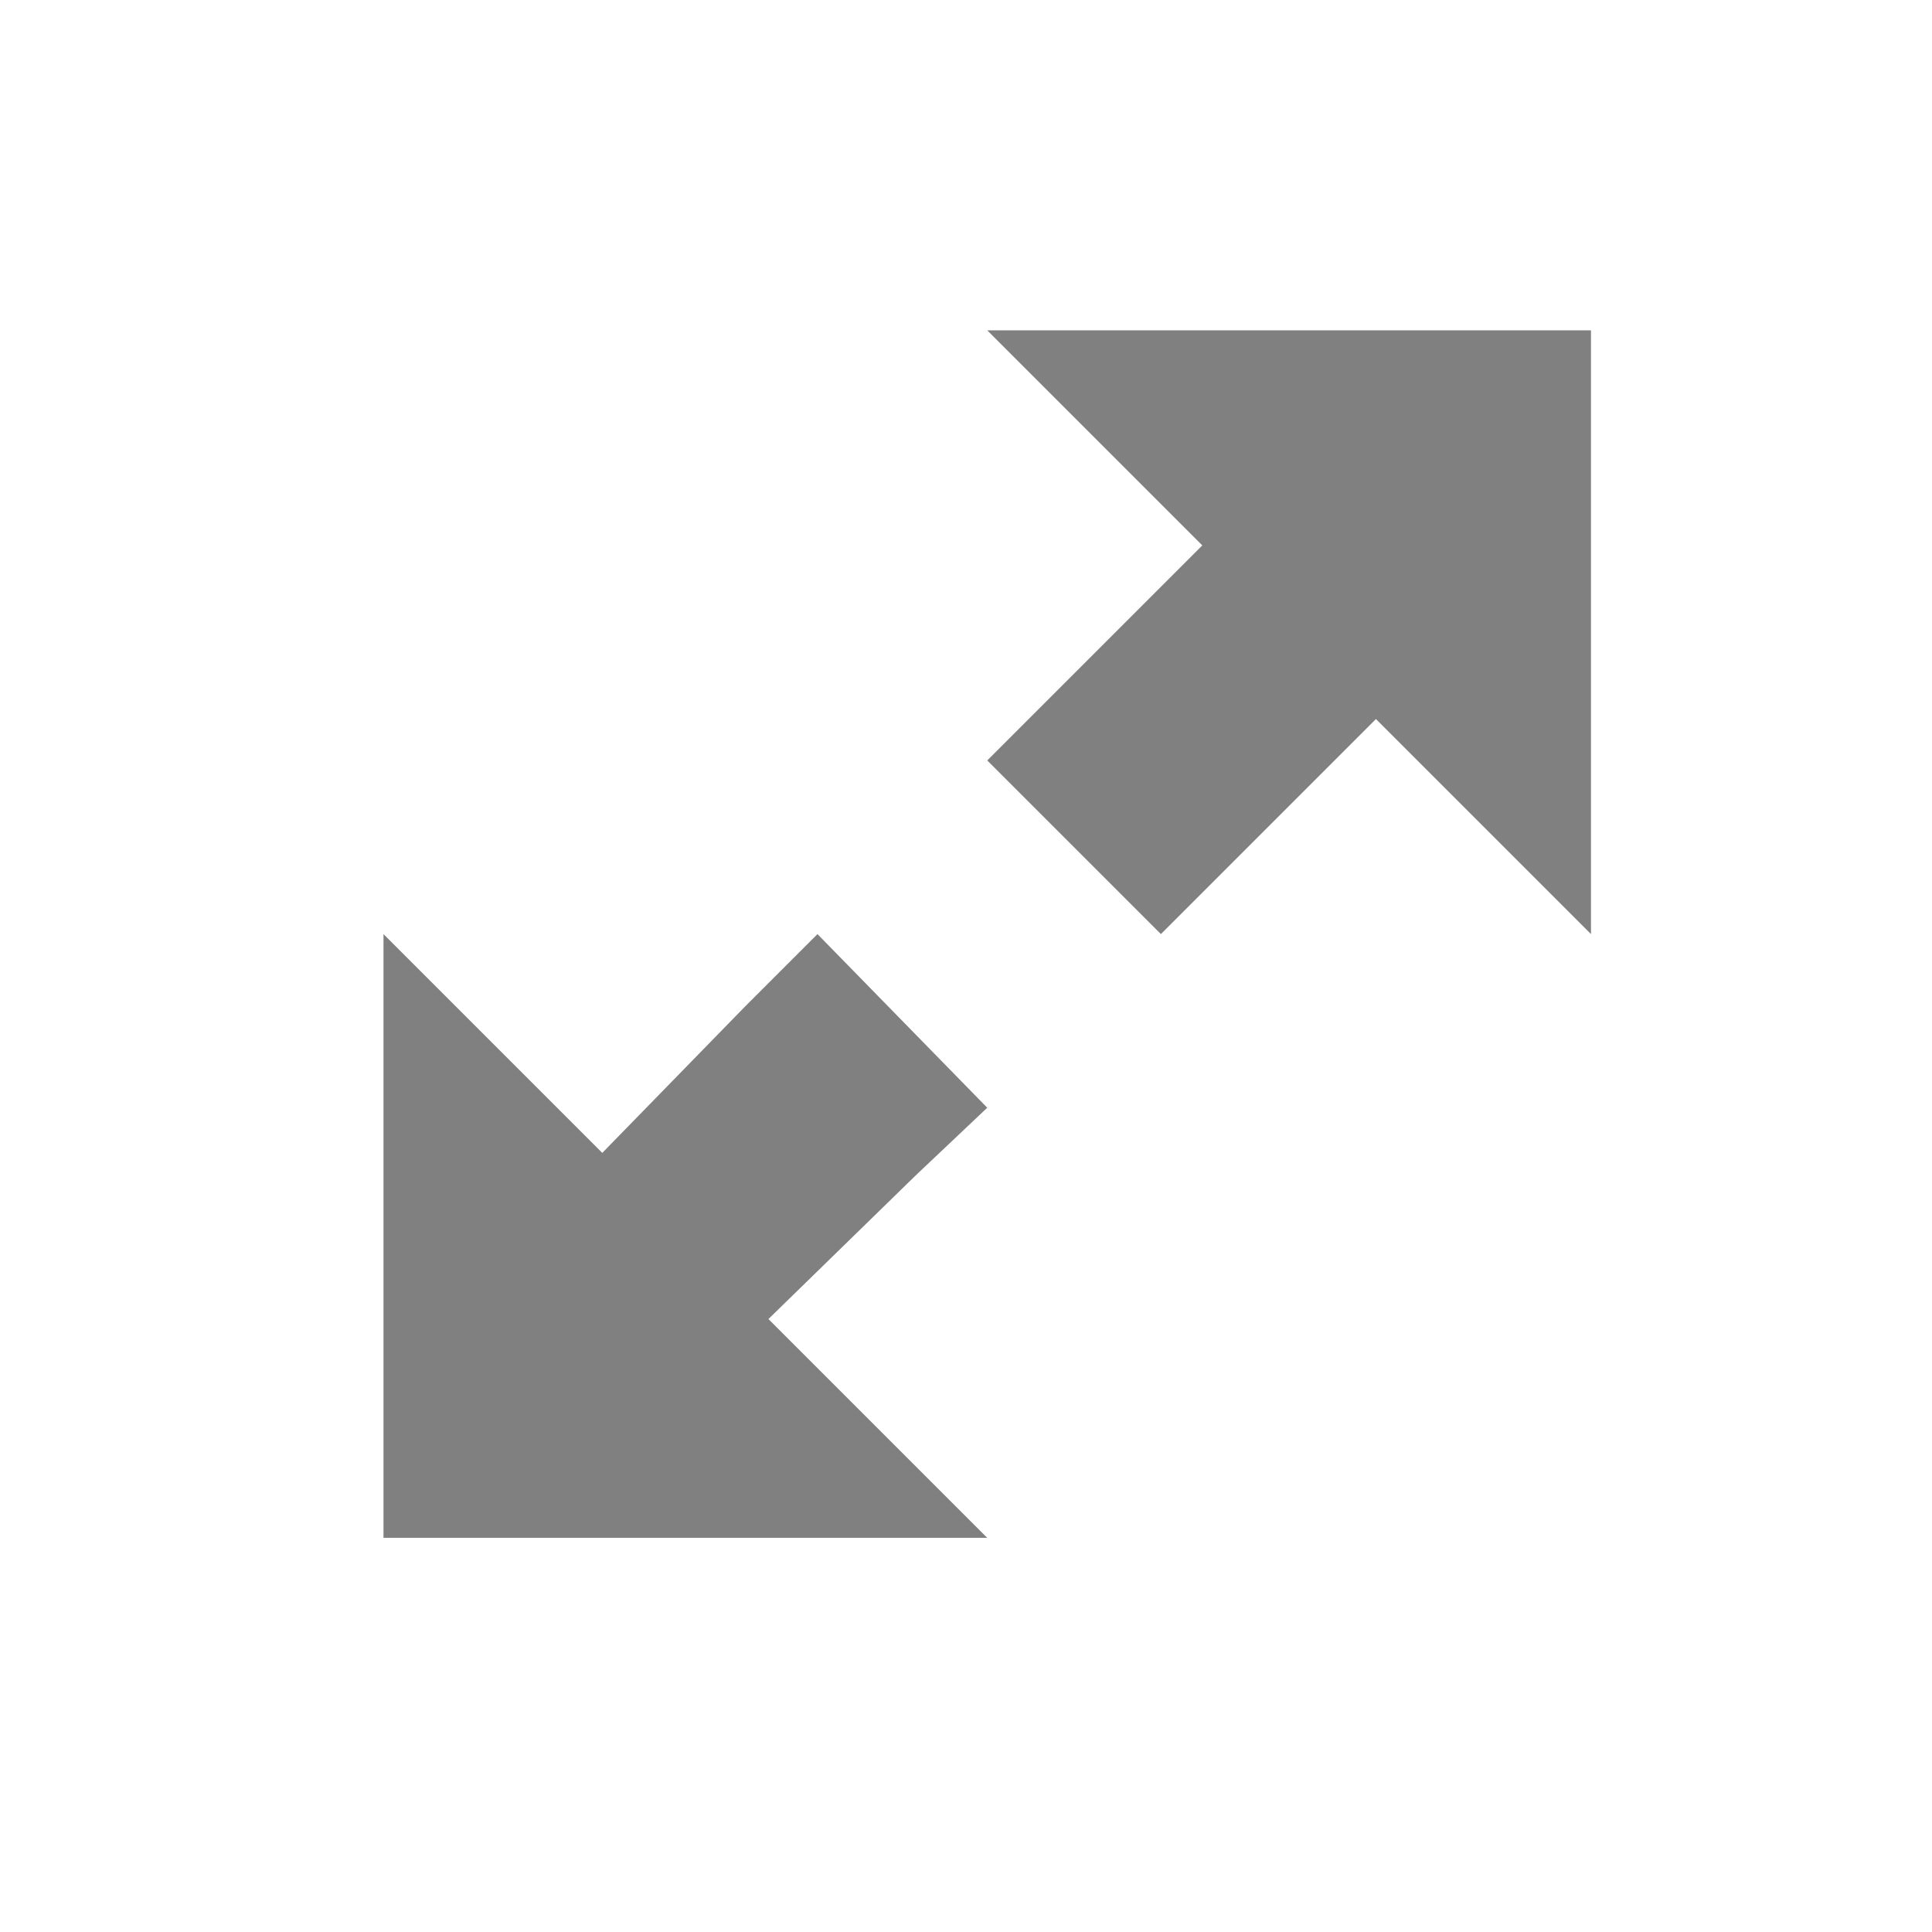
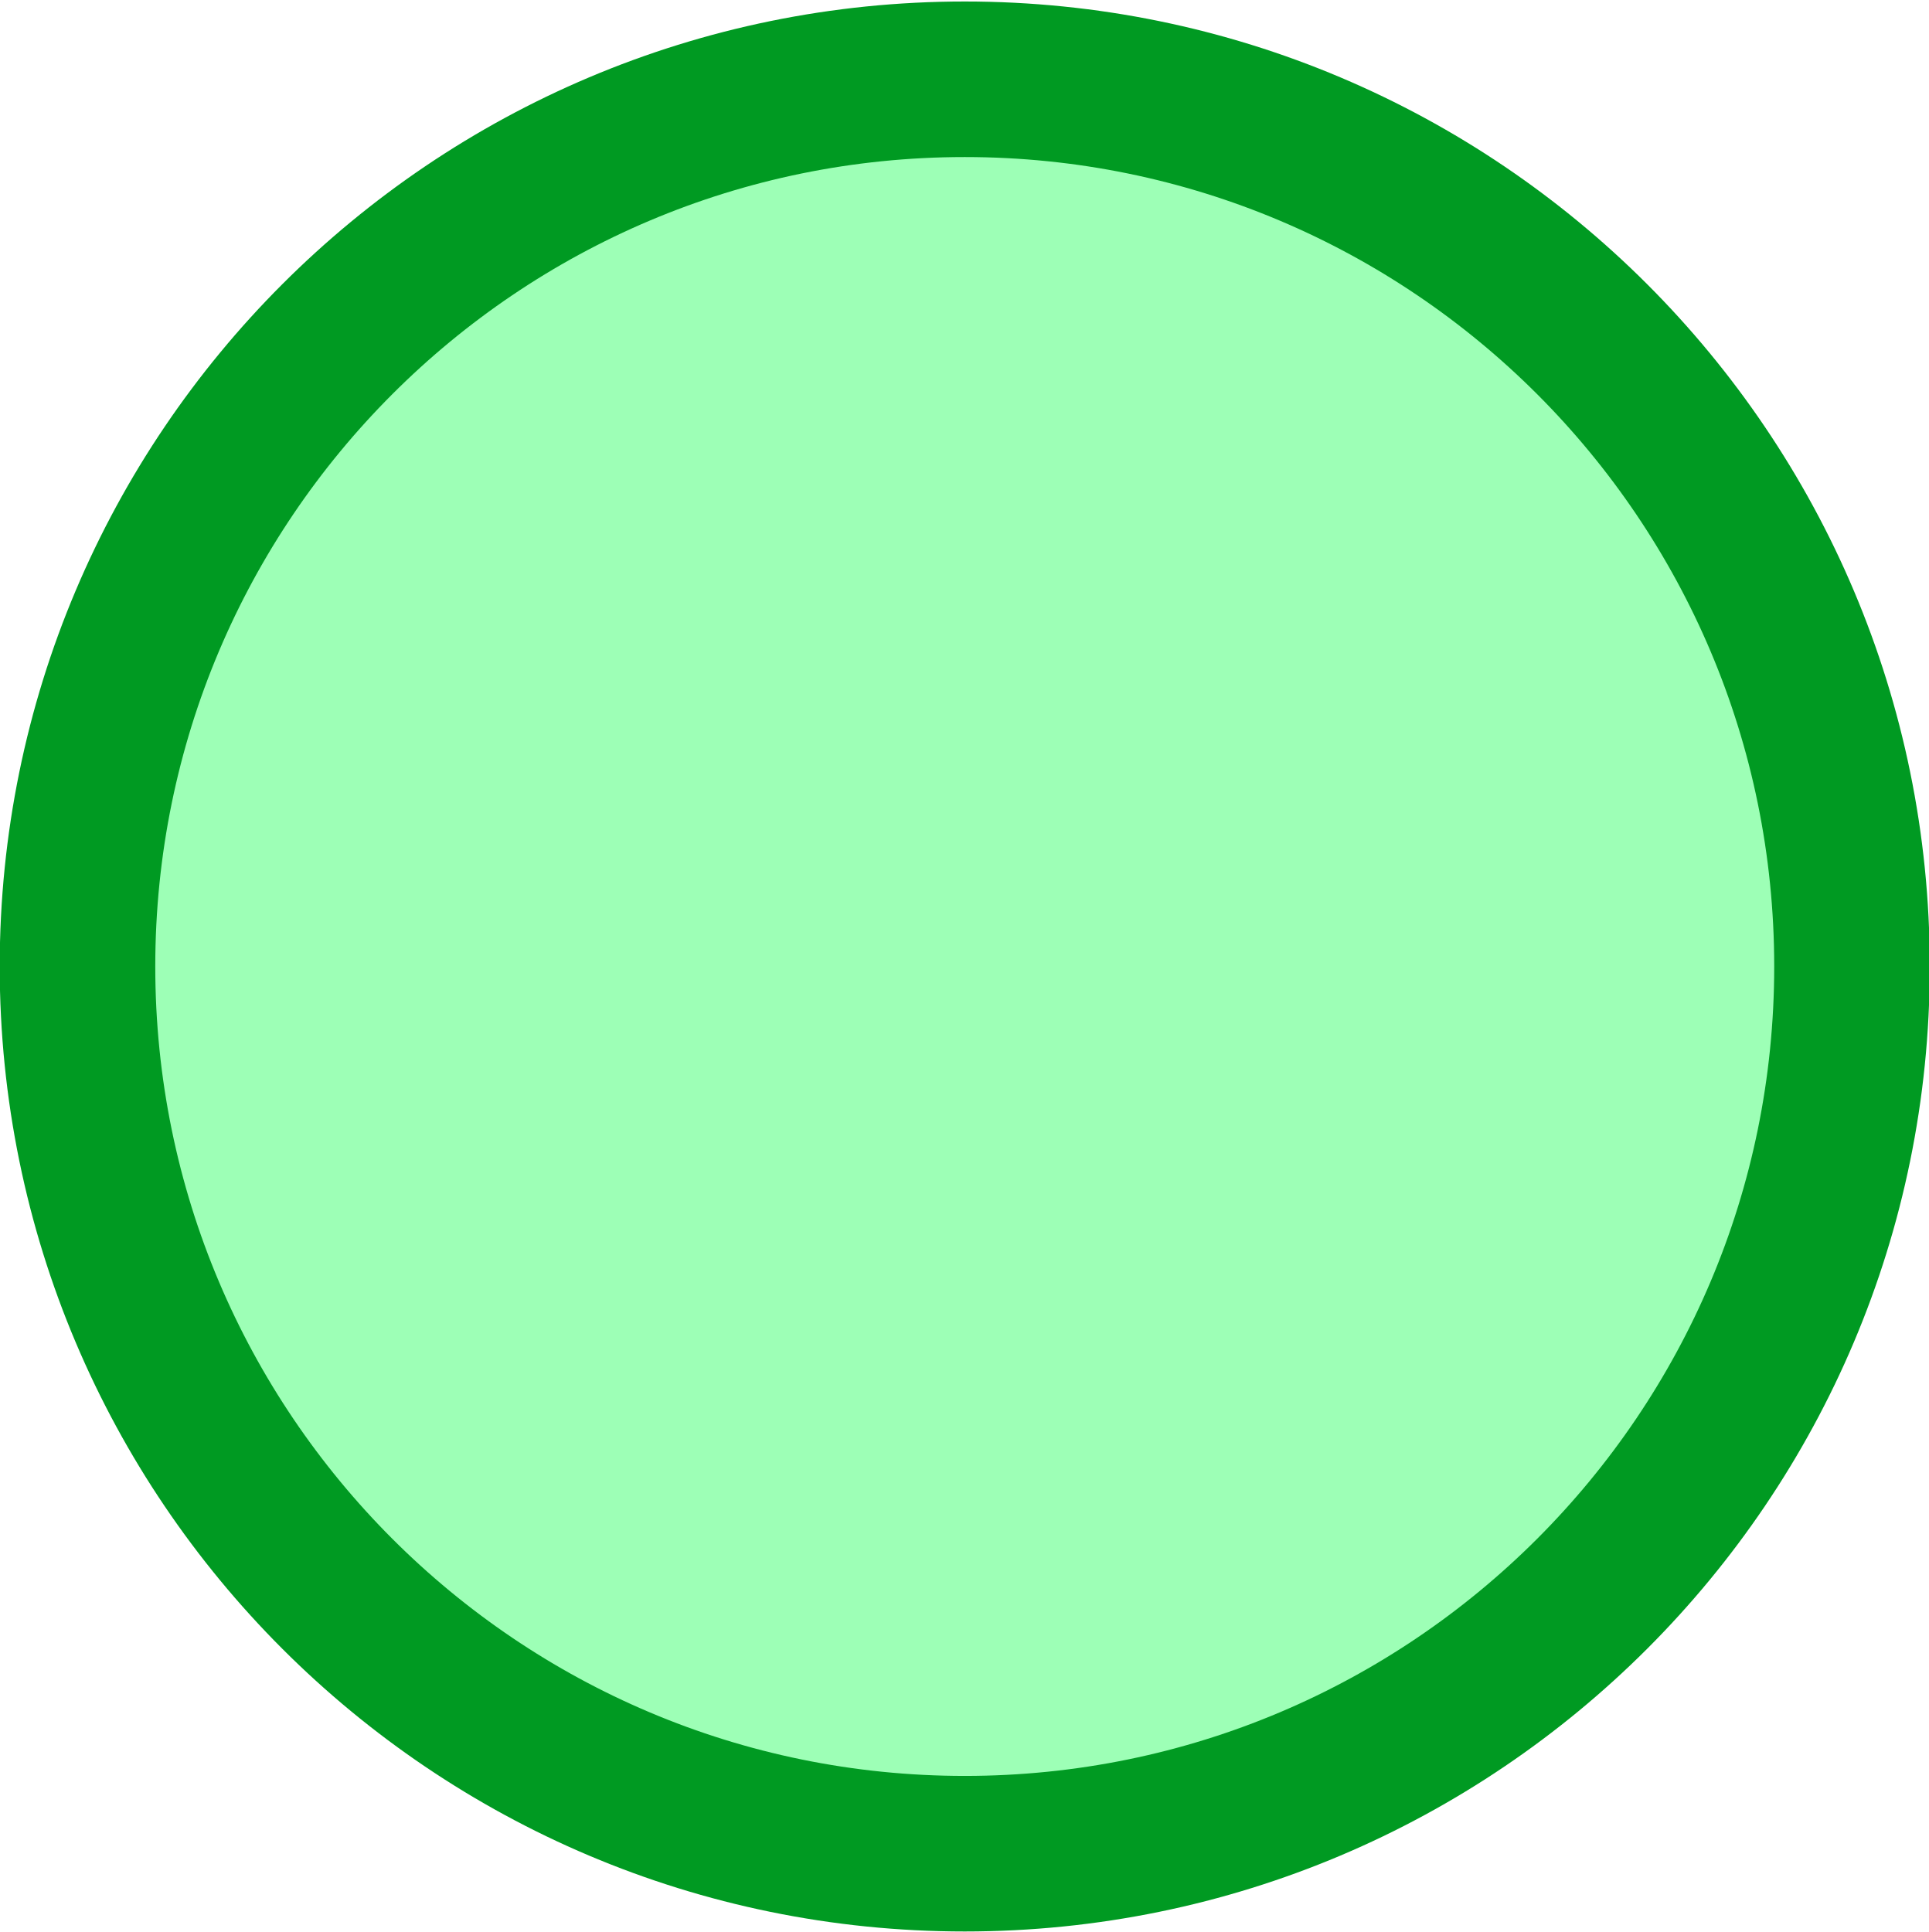
- <svg xmlns="http://www.w3.org/2000/svg" xmlns:xlink="http://www.w3.org/1999/xlink" width="16" height="16" id="svg2" version="1.1">
-   <defs id="defs4">
-     <linearGradient id="StandardGradient" gradientTransform="scale(0.9219544,1.084652)" x1="11.999" y1="0.922" x2="11.999" y2="19.387" gradientUnits="userSpaceOnUse">
-       <stop style="stop-color:#000000;stop-opacity:0.235;" offset="0" id="stop3283" />
-       <stop style="stop-color:#000000;stop-opacity:0.55;" offset="1" id="stop2651" />
-     </linearGradient>
-     <linearGradient id="linearGradient3969-1">
-       <stop id="stop3971-1" offset="0" style="stop-color:#000000;stop-opacity:1;" />
-       <stop id="stop3973-3" offset="1" style="stop-color:#000000;stop-opacity:0;" />
-     </linearGradient>
-     <linearGradient id="linearGradient4557">
-       <stop id="stop4559" offset="0" style="stop-color:#dedede;stop-opacity:1" />
-       <stop id="stop4561" offset="1" style="stop-color:white;stop-opacity:1" />
-     </linearGradient>
-     <linearGradient id="linearGradient3788">
-       <stop offset="0" style="stop-color:#ffffff;stop-opacity:1" id="stop3790" />
-       <stop offset="1" style="stop-color:#ffffff;stop-opacity:0" id="stop3792" />
-     </linearGradient>
-     <linearGradient gradientTransform="matrix(1.133333,0,0,1,-0.06666673,-3)" gradientUnits="userSpaceOnUse" xlink:href="#linearGradient3788" id="linearGradient3794" y2="15.936" x2="8.131" y1="19.05" x1="8.131" />
-     <linearGradient gradientTransform="matrix(0.8666667,0,0,0.7333333,2.066667,-16.06667)" gradientUnits="userSpaceOnUse" xlink:href="#linearGradient3969-1" id="linearGradient5038" y2="15.936" x2="8.131" y1="19.05" x1="8.131" />
-     <linearGradient gradientTransform="matrix(0.7071068,0.7071068,-0.7071068,0.7071068,-9.87868,-7.43503)" gradientUnits="userSpaceOnUse" xlink:href="#linearGradient3587-6-5-1-5-2" id="linearGradient6693-5" y2="1.267" x2="26.153" y1="-4.352" x1="20.534" />
-     <linearGradient id="linearGradient3587-6-5-1-5-2">
-       <stop offset="0" style="stop-color:#000000;stop-opacity:1" id="stop3589-9-2-8-5-0" />
-       <stop offset="1" style="stop-color:#646464;stop-opacity:1" id="stop3591-7-4-3-0-1" />
-     </linearGradient>
-   </defs>
-   <g id="layer1" transform="translate(-671.1429,-648.5765)" style="display:inline">
-     <g id="g4409" transform="translate(670.3188,648.3122)" style="fill:#808080">
-       <text xml:space="preserve" style="font-style:normal;font-weight:normal;font-size:14px;font-family:'Bitstream Vera Sans';opacity:0.8;fill:#808080;fill-opacity:1;stroke:none" x="337.908" y="238.899" id="text4087-2-6-5-6">
-         <tspan id="tspan4089-7-2-9-71" x="337.908" y="238.899" />
-       </text>
-       <text id="text4087-2-6-5-59-6" y="1062.944" x="-1677.775" style="font-style:normal;font-weight:normal;font-size:14px;font-family:'Bitstream Vera Sans';opacity:0.8;fill:#808080;fill-opacity:1;stroke:none" xml:space="preserve">
-         <tspan y="1062.944" x="-1677.775" id="tspan4089-7-2-9-4-6" />
-       </text>
-       <flowRoot transform="translate(-81.87659,-690.3073)" style="font-style:normal;font-variant:normal;font-weight:normal;font-stretch:normal;font-size:12px;line-height:125%;font-family:Ubuntu;-inkscape-font-specification:Ubuntu;letter-spacing:0px;word-spacing:0px;fill:#808080;fill-opacity:1;stroke:none" id="flowRoot38698-3" xml:space="preserve">
-         <flowRegion id="flowRegion38700-5">
-           <rect y="299" x="531" height="23" width="40" id="rect38702-6" style="fill:#808080" />
-         </flowRegion>
-         <flowPara id="flowPara38704-4" />
-       </flowRoot>
-       <path id="path6691" d="m 9,3 1.781,1.781 -1.5,1.5 L 9,6.562 10.438,8 l 0.281,-0.281 1.5,-1.5 L 14,8 14,3 9,3 Z M 4,8 4,13 9,13 7.188,11.188 8.406,10 9,9.438 7.594,8 7,8.594 5.812,9.812 4,8 Z" style="color:#bebebe;display:inline;overflow:visible;visibility:visible;opacity:1;fill:#808080;fill-opacity:1;fill-rule:nonzero;stroke:none;stroke-width:1;marker:none;enable-background:accumulate" />
-       <text xml:space="preserve" style="font-style:normal;font-weight:normal;font-size:14px;font-family:'Bitstream Vera Sans';opacity:0.8;fill:#808080;fill-opacity:1;stroke:none" x="-750.848" y="7.715" id="text4087-2-6-5-1-8">
-         <tspan id="tspan4089-7-2-9-7-6" x="-750.848" y="7.715" />
-       </text>
-       <text xml:space="preserve" style="font-style:normal;font-weight:normal;font-size:14px;font-family:'Bitstream Vera Sans';opacity:0.8;fill:#808080;fill-opacity:1;stroke:none" x="141.778" y="-449.285" id="text4087-2-6-5-7-8">
-         <tspan id="tspan4089-7-2-9-1-80" x="141.778" y="-449.285" />
-       </text>
-       <text xml:space="preserve" style="font-style:normal;font-weight:normal;font-size:14px;font-family:'Bitstream Vera Sans';opacity:0.8;fill:#808080;fill-opacity:1;stroke:none" x="168.262" y="-494.316" id="text4087-2-6-5-5-56">
-         <tspan id="tspan4089-7-2-9-6-5" x="168.262" y="-494.316" />
-       </text>
-       <text xml:space="preserve" style="font-style:normal;font-weight:normal;font-size:14px;font-family:'Bitstream Vera Sans';opacity:0.8;fill:#808080;fill-opacity:1;stroke:none" x="-1480.222" y="-502.285" id="text4087-2-6-5-3-0">
-         <tspan id="tspan4089-7-2-9-18-5" x="-1480.222" y="-502.285" />
-       </text>
-       <text xml:space="preserve" style="font-style:normal;font-weight:normal;font-size:14px;font-family:'Bitstream Vera Sans';opacity:0.8;fill:#808080;fill-opacity:1;stroke:none" x="134.086" y="-804.285" id="text4087-2-6-5-4-7">
-         <tspan id="tspan4089-7-2-9-9-1" x="134.086" y="-804.285" />
-       </text>
-       <text xml:space="preserve" style="font-style:normal;font-weight:normal;font-size:14px;font-family:'Bitstream Vera Sans';opacity:0.8;fill:#808080;fill-opacity:1;stroke:none" x="1776.668" y="-111.616" id="text4087-2-6-5-7-1-2">
-         <tspan id="tspan4089-7-2-9-1-8-5" x="1776.668" y="-111.616" />
-       </text>
-       <text xml:space="preserve" style="font-style:normal;font-weight:normal;font-size:14px;font-family:'Bitstream Vera Sans';opacity:0.8;fill:#808080;fill-opacity:1;stroke:none" x="1803.151" y="-156.647" id="text4087-2-6-5-5-5-6">
-         <tspan id="tspan4089-7-2-9-6-9-5" x="1803.151" y="-156.647" />
-       </text>
-       <text xml:space="preserve" style="font-style:normal;font-weight:normal;font-size:14px;font-family:'Bitstream Vera Sans';opacity:0.8;fill:#808080;fill-opacity:1;stroke:none" x="154.668" y="-164.616" id="text4087-2-6-5-75-3">
-         <tspan id="tspan4089-7-2-9-3-8" x="154.668" y="-164.616" />
-       </text>
-       <text xml:space="preserve" style="font-style:normal;font-weight:normal;font-size:14px;font-family:'Bitstream Vera Sans';opacity:0.8;fill:#808080;fill-opacity:1;stroke:none" x="1768.976" y="-466.616" id="text4087-2-6-5-4-8-7">
-         <tspan id="tspan4089-7-2-9-9-8-0" x="1768.976" y="-466.616" />
-       </text>
-       <text xml:space="preserve" style="font-style:normal;font-weight:normal;font-size:14px;font-family:'Bitstream Vera Sans';opacity:0.8;fill:#808080;fill-opacity:1;stroke:none" x="-881.881" y="-217.77" id="text4087-2-6-5-45-9">
-         <tspan id="tspan4089-7-2-9-75-2" x="-881.881" y="-217.77" />
-       </text>
-       <text id="text4087-2-6-5-59-0-8" y="606.275" x="-2897.564" style="font-style:normal;font-weight:normal;font-size:14px;font-family:'Bitstream Vera Sans';opacity:0.8;fill:#808080;fill-opacity:1;stroke:none" xml:space="preserve">
-         <tspan y="606.275" x="-2897.564" id="tspan4089-7-2-9-4-4-8" />
-       </text>
-       <g id="layer4-3" transform="translate(-338.006,-450.4909)" style="fill:#808080">
-         <text id="text4087-2-6-5-0-4" y="1159.415" x="-664.274" style="font-style:normal;font-weight:normal;font-size:14px;font-family:'Bitstream Vera Sans';opacity:0.8;fill:#808080;fill-opacity:1;stroke:none" xml:space="preserve">
-           <tspan y="1159.415" x="-664.274" id="tspan4089-7-2-9-13-7" />
-         </text>
-       </g>
-     </g>
-   </g>
-   <g id="layer2" style="display:none">
-     <g style="display:inline" id="g4218" transform="translate(-0.9248,-0.21348)">
-       <rect style="color:#000000;display:inline;overflow:visible;visibility:visible;opacity:0.4;fill:#000000;fill-opacity:0.431;stroke:#000000;stroke-width:1;stroke-opacity:1;marker:none;enable-background:accumulate" id="rect3000" y="1.5" x="1.5" ry="2" rx="2" height="13" width="15" />
-       <text style="font-style:normal;font-weight:normal;font-size:14px;font-family:'Bitstream Vera Sans';opacity:0.8;fill:#000000;fill-opacity:1;stroke:none" xml:space="preserve" id="text4087-2-6-5" y="238.899" x="337.908">
-         <tspan id="tspan4089-7-2-9" y="238.899" x="337.908" />
-       </text>
-       <text style="font-style:normal;font-weight:normal;font-size:14px;font-family:'Bitstream Vera Sans';opacity:0.8;fill:#000000;fill-opacity:1;stroke:none" xml:space="preserve" id="text4087-2-6-5-59" y="1062.944" x="-1677.775">
-         <tspan id="tspan4089-7-2-9-4" y="1062.944" x="-1677.775" />
-       </text>
-       <flowRoot style="font-style:normal;font-variant:normal;font-weight:normal;font-stretch:normal;font-size:12px;line-height:125%;font-family:Ubuntu;-inkscape-font-specification:Ubuntu;letter-spacing:0px;word-spacing:0px;fill:#000000;fill-opacity:1;stroke:none" xml:space="preserve" id="flowRoot38698" transform="translate(-81.87659,-690.3073)">
-         <flowRegion id="flowRegion38700">
-           <rect id="rect38702" y="299" x="531" height="23" width="40" />
-         </flowRegion>
-         <flowPara id="flowPara38704" />
-       </flowRoot>
-       <rect style="color:#000000;display:inline;overflow:visible;visibility:visible;opacity:0.6;fill:none;stroke:url(#linearGradient3794);stroke-width:1;stroke-opacity:1;marker:none;enable-background:accumulate" id="rect3000-5" y="0.5" x="0.5" ry="3" rx="3" height="15" width="17" />
-       <text style="font-style:normal;font-weight:normal;font-size:14px;font-family:'Bitstream Vera Sans';opacity:0.8;fill:#000000;fill-opacity:1;stroke:none" xml:space="preserve" id="text4087-2-6-5-1" y="7.715" x="-750.848">
-         <tspan id="tspan4089-7-2-9-7" y="7.715" x="-750.848" />
-       </text>
-       <text style="font-style:normal;font-weight:normal;font-size:14px;font-family:'Bitstream Vera Sans';opacity:0.8;fill:#000000;fill-opacity:1;stroke:none" xml:space="preserve" id="text4087-2-6-5-7" y="-449.285" x="141.778">
-         <tspan id="tspan4089-7-2-9-1" y="-449.285" x="141.778" />
-       </text>
-       <text style="font-style:normal;font-weight:normal;font-size:14px;font-family:'Bitstream Vera Sans';opacity:0.8;fill:#000000;fill-opacity:1;stroke:none" xml:space="preserve" id="text4087-2-6-5-5" y="-494.316" x="168.262">
-         <tspan id="tspan4089-7-2-9-6" y="-494.316" x="168.262" />
-       </text>
-       <text style="font-style:normal;font-weight:normal;font-size:14px;font-family:'Bitstream Vera Sans';opacity:0.8;fill:#000000;fill-opacity:1;stroke:none" xml:space="preserve" id="text4087-2-6-5-3" y="-502.285" x="-1480.222">
-         <tspan id="tspan4089-7-2-9-18" y="-502.285" x="-1480.222" />
-       </text>
-       <text style="font-style:normal;font-weight:normal;font-size:14px;font-family:'Bitstream Vera Sans';opacity:0.8;fill:#000000;fill-opacity:1;stroke:none" xml:space="preserve" id="text4087-2-6-5-4" y="-804.285" x="134.086">
-         <tspan id="tspan4089-7-2-9-9" y="-804.285" x="134.086" />
-       </text>
-       <text style="font-style:normal;font-weight:normal;font-size:14px;font-family:'Bitstream Vera Sans';opacity:0.8;fill:#000000;fill-opacity:1;stroke:none" xml:space="preserve" id="text4087-2-6-5-7-1" y="-111.616" x="1776.668">
-         <tspan id="tspan4089-7-2-9-1-8" y="-111.616" x="1776.668" />
-       </text>
-       <text style="font-style:normal;font-weight:normal;font-size:14px;font-family:'Bitstream Vera Sans';opacity:0.8;fill:#000000;fill-opacity:1;stroke:none" xml:space="preserve" id="text4087-2-6-5-5-5" y="-156.647" x="1803.151">
-         <tspan id="tspan4089-7-2-9-6-9" y="-156.647" x="1803.151" />
-       </text>
-       <text style="font-style:normal;font-weight:normal;font-size:14px;font-family:'Bitstream Vera Sans';opacity:0.8;fill:#000000;fill-opacity:1;stroke:none" xml:space="preserve" id="text4087-2-6-5-75" y="-164.616" x="154.668">
-         <tspan id="tspan4089-7-2-9-3" y="-164.616" x="154.668" />
-       </text>
-       <text style="font-style:normal;font-weight:normal;font-size:14px;font-family:'Bitstream Vera Sans';opacity:0.8;fill:#000000;fill-opacity:1;stroke:none" xml:space="preserve" id="text4087-2-6-5-4-8" y="-466.616" x="1768.976">
-         <tspan id="tspan4089-7-2-9-9-8" y="-466.616" x="1768.976" />
-       </text>
-       <text style="font-style:normal;font-weight:normal;font-size:14px;font-family:'Bitstream Vera Sans';opacity:0.8;fill:#000000;fill-opacity:1;stroke:none" xml:space="preserve" id="text4087-2-6-5-45" y="-217.77" x="-881.881">
-         <tspan id="tspan4089-7-2-9-75" y="-217.77" x="-881.881" />
-       </text>
-       <text style="font-style:normal;font-weight:normal;font-size:14px;font-family:'Bitstream Vera Sans';opacity:0.8;fill:#000000;fill-opacity:1;stroke:none" xml:space="preserve" id="text4087-2-6-5-59-0" y="606.275" x="-2897.564">
-         <tspan id="tspan4089-7-2-9-4-4" y="606.275" x="-2897.564" />
-       </text>
-       <g id="layer4" transform="translate(-338.006,-450.4909)">
-         <text style="font-style:normal;font-weight:normal;font-size:14px;font-family:'Bitstream Vera Sans';opacity:0.8;fill:#000000;fill-opacity:1;stroke:none" xml:space="preserve" id="text4087-2-6-5-0" y="1159.415" x="-664.274">
-           <tspan id="tspan4089-7-2-9-13" y="1159.415" x="-664.274" />
-         </text>
-       </g>
-       <rect style="color:#000000;display:inline;overflow:visible;visibility:visible;opacity:0.15;fill:none;stroke:url(#linearGradient5038);stroke-width:1;stroke-opacity:1;marker:none;enable-background:accumulate" id="rect3000-5-3" transform="scale(1,-1)" y="-13.5" x="2.5" ry="1" rx="1" height="11" width="13" />
-     </g>
+ <svg xmlns="http://www.w3.org/2000/svg" width="11.989" height="12.013" id="svg3859" version="1.1">
+   <defs id="defs3861" />
+   <g id="layer1" transform="translate(-142.5674,-320.6347)">
+     <path style="fill:#9dffb6;fill-opacity:1;stroke:#009a22;stroke-width:1.248;stroke-miterlimit:4;stroke-opacity:1;stroke-dasharray:none" id="path3078" d="m -6.861,14.879 c 0,3.931 -3.187,7.118 -7.118,7.118 -3.931,0 -7.118,-3.187 -7.118,-7.118 0,-3.931 3.187,-7.118 7.118,-7.118 3.931,0 7.118,3.187 7.118,7.118 z" transform="matrix(0.7750193,0,0,0.7750193,159.3998,315.1127)" />
  </g>
</svg>
